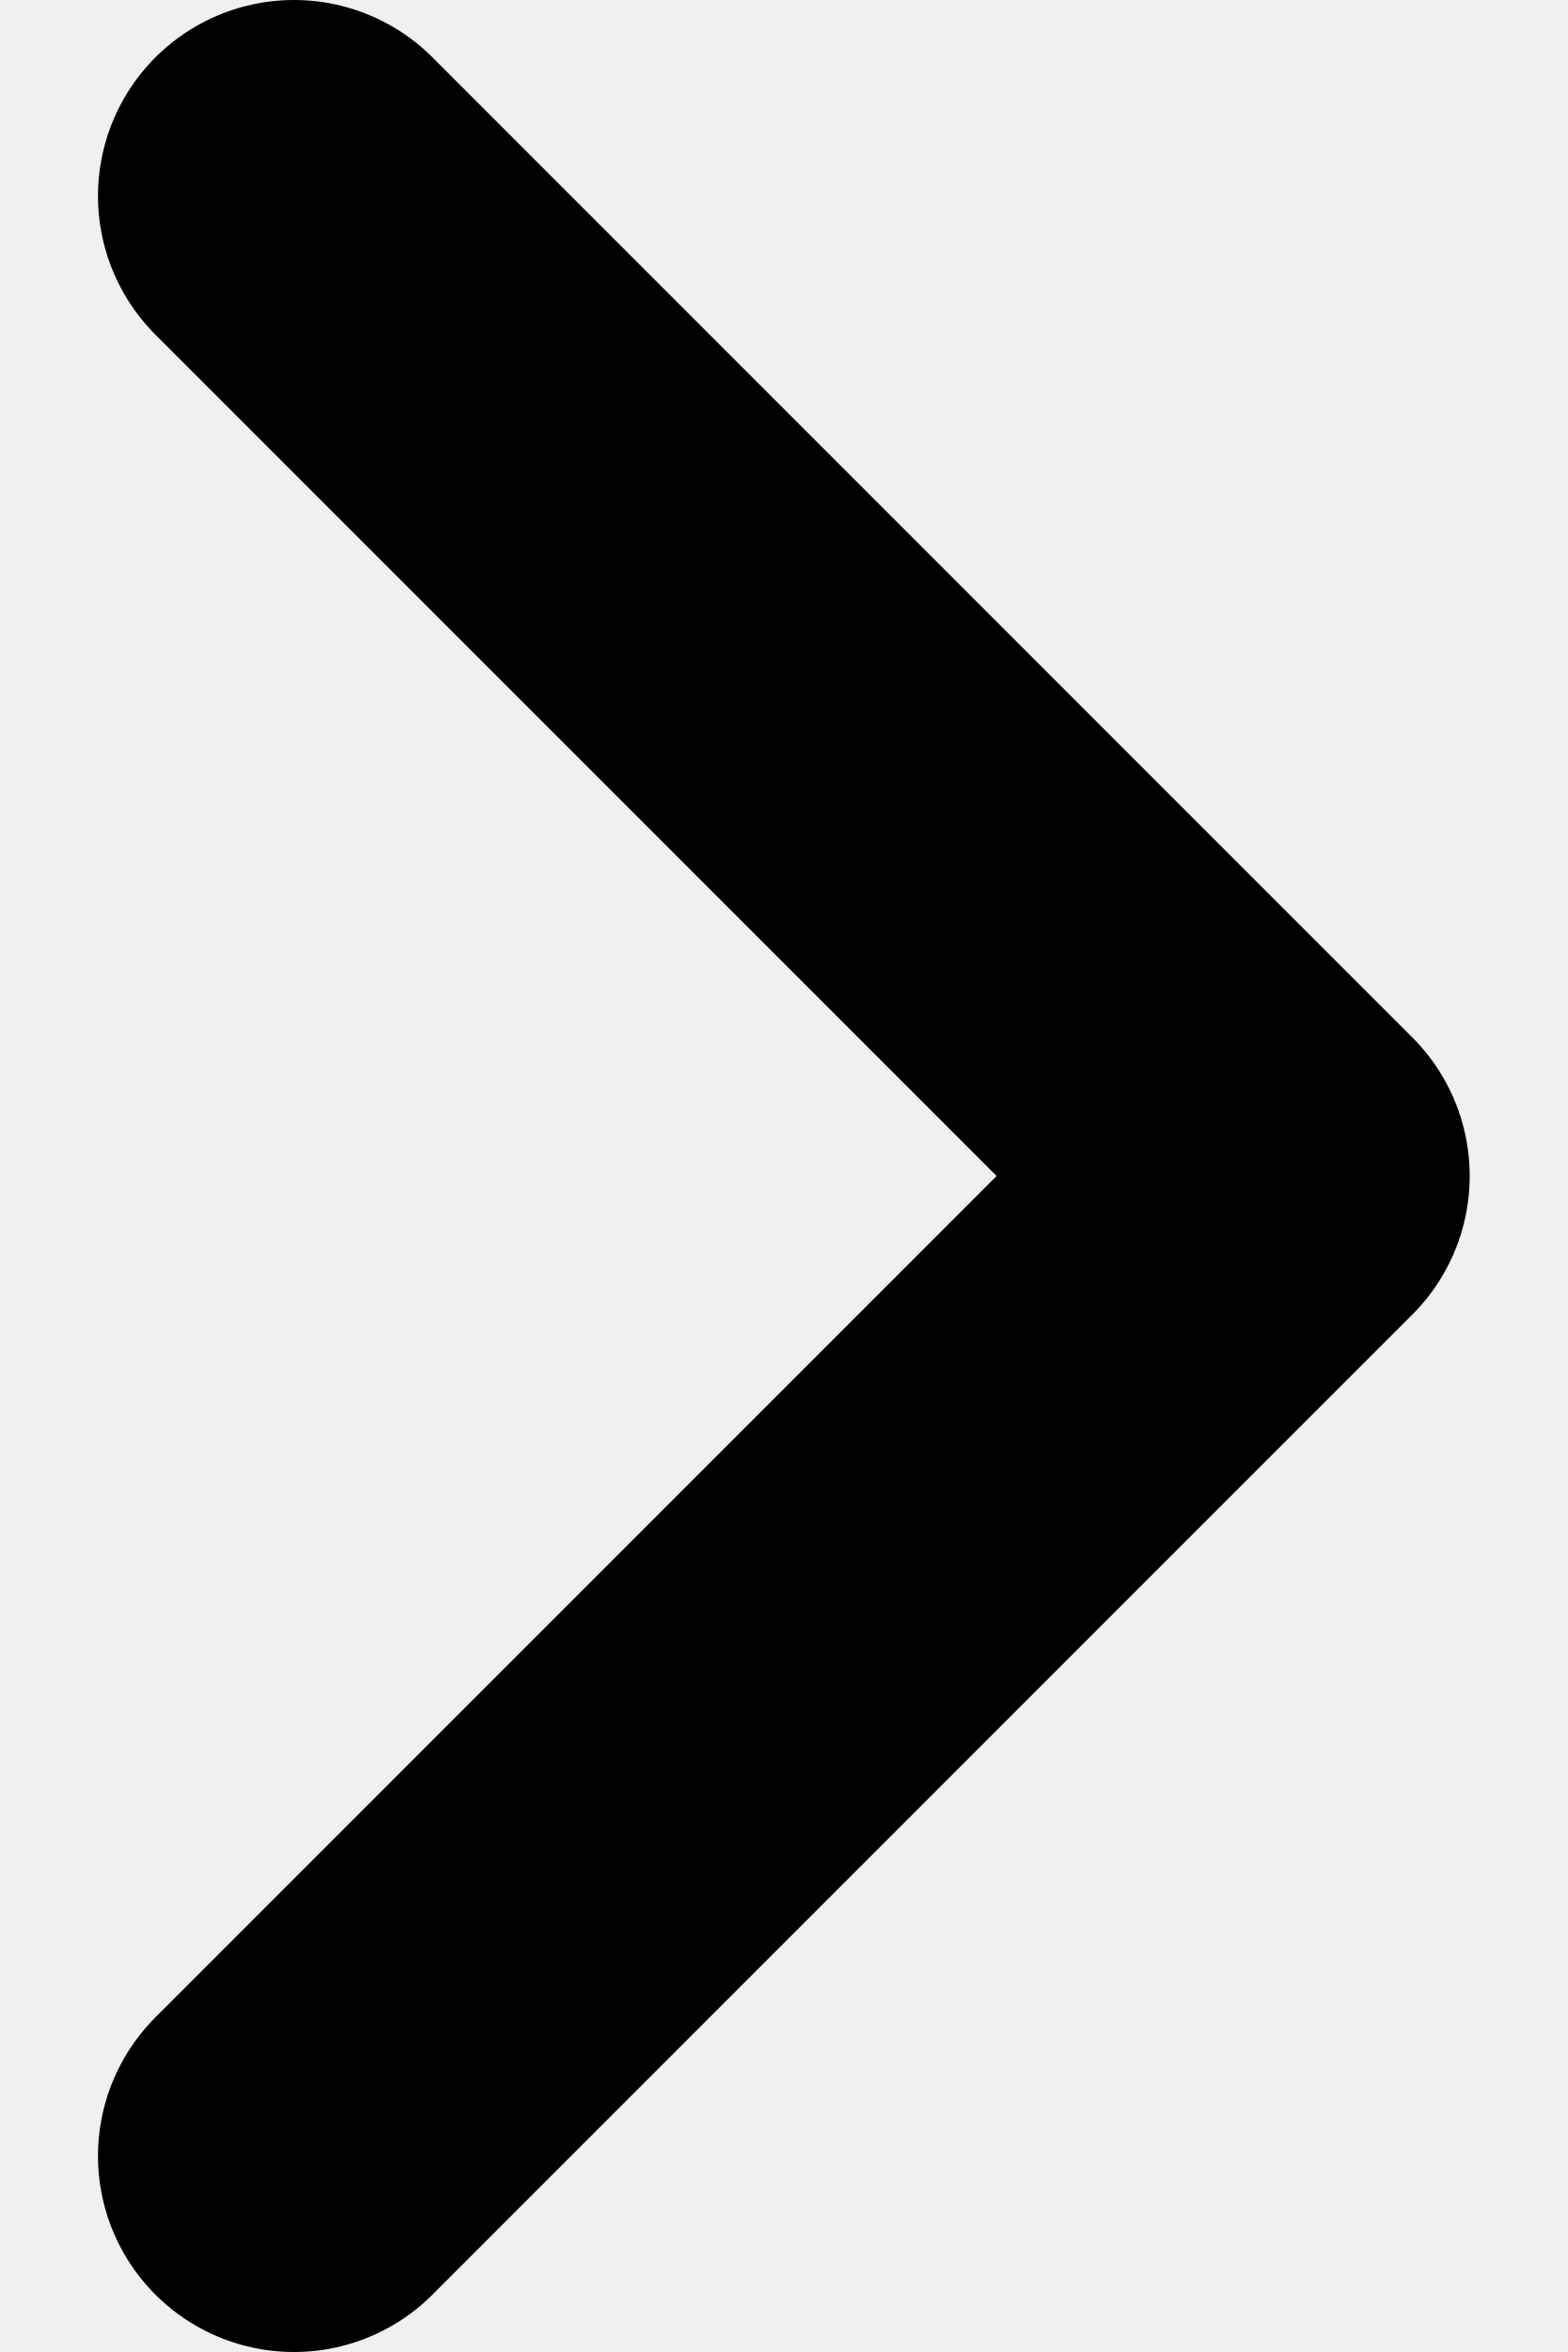
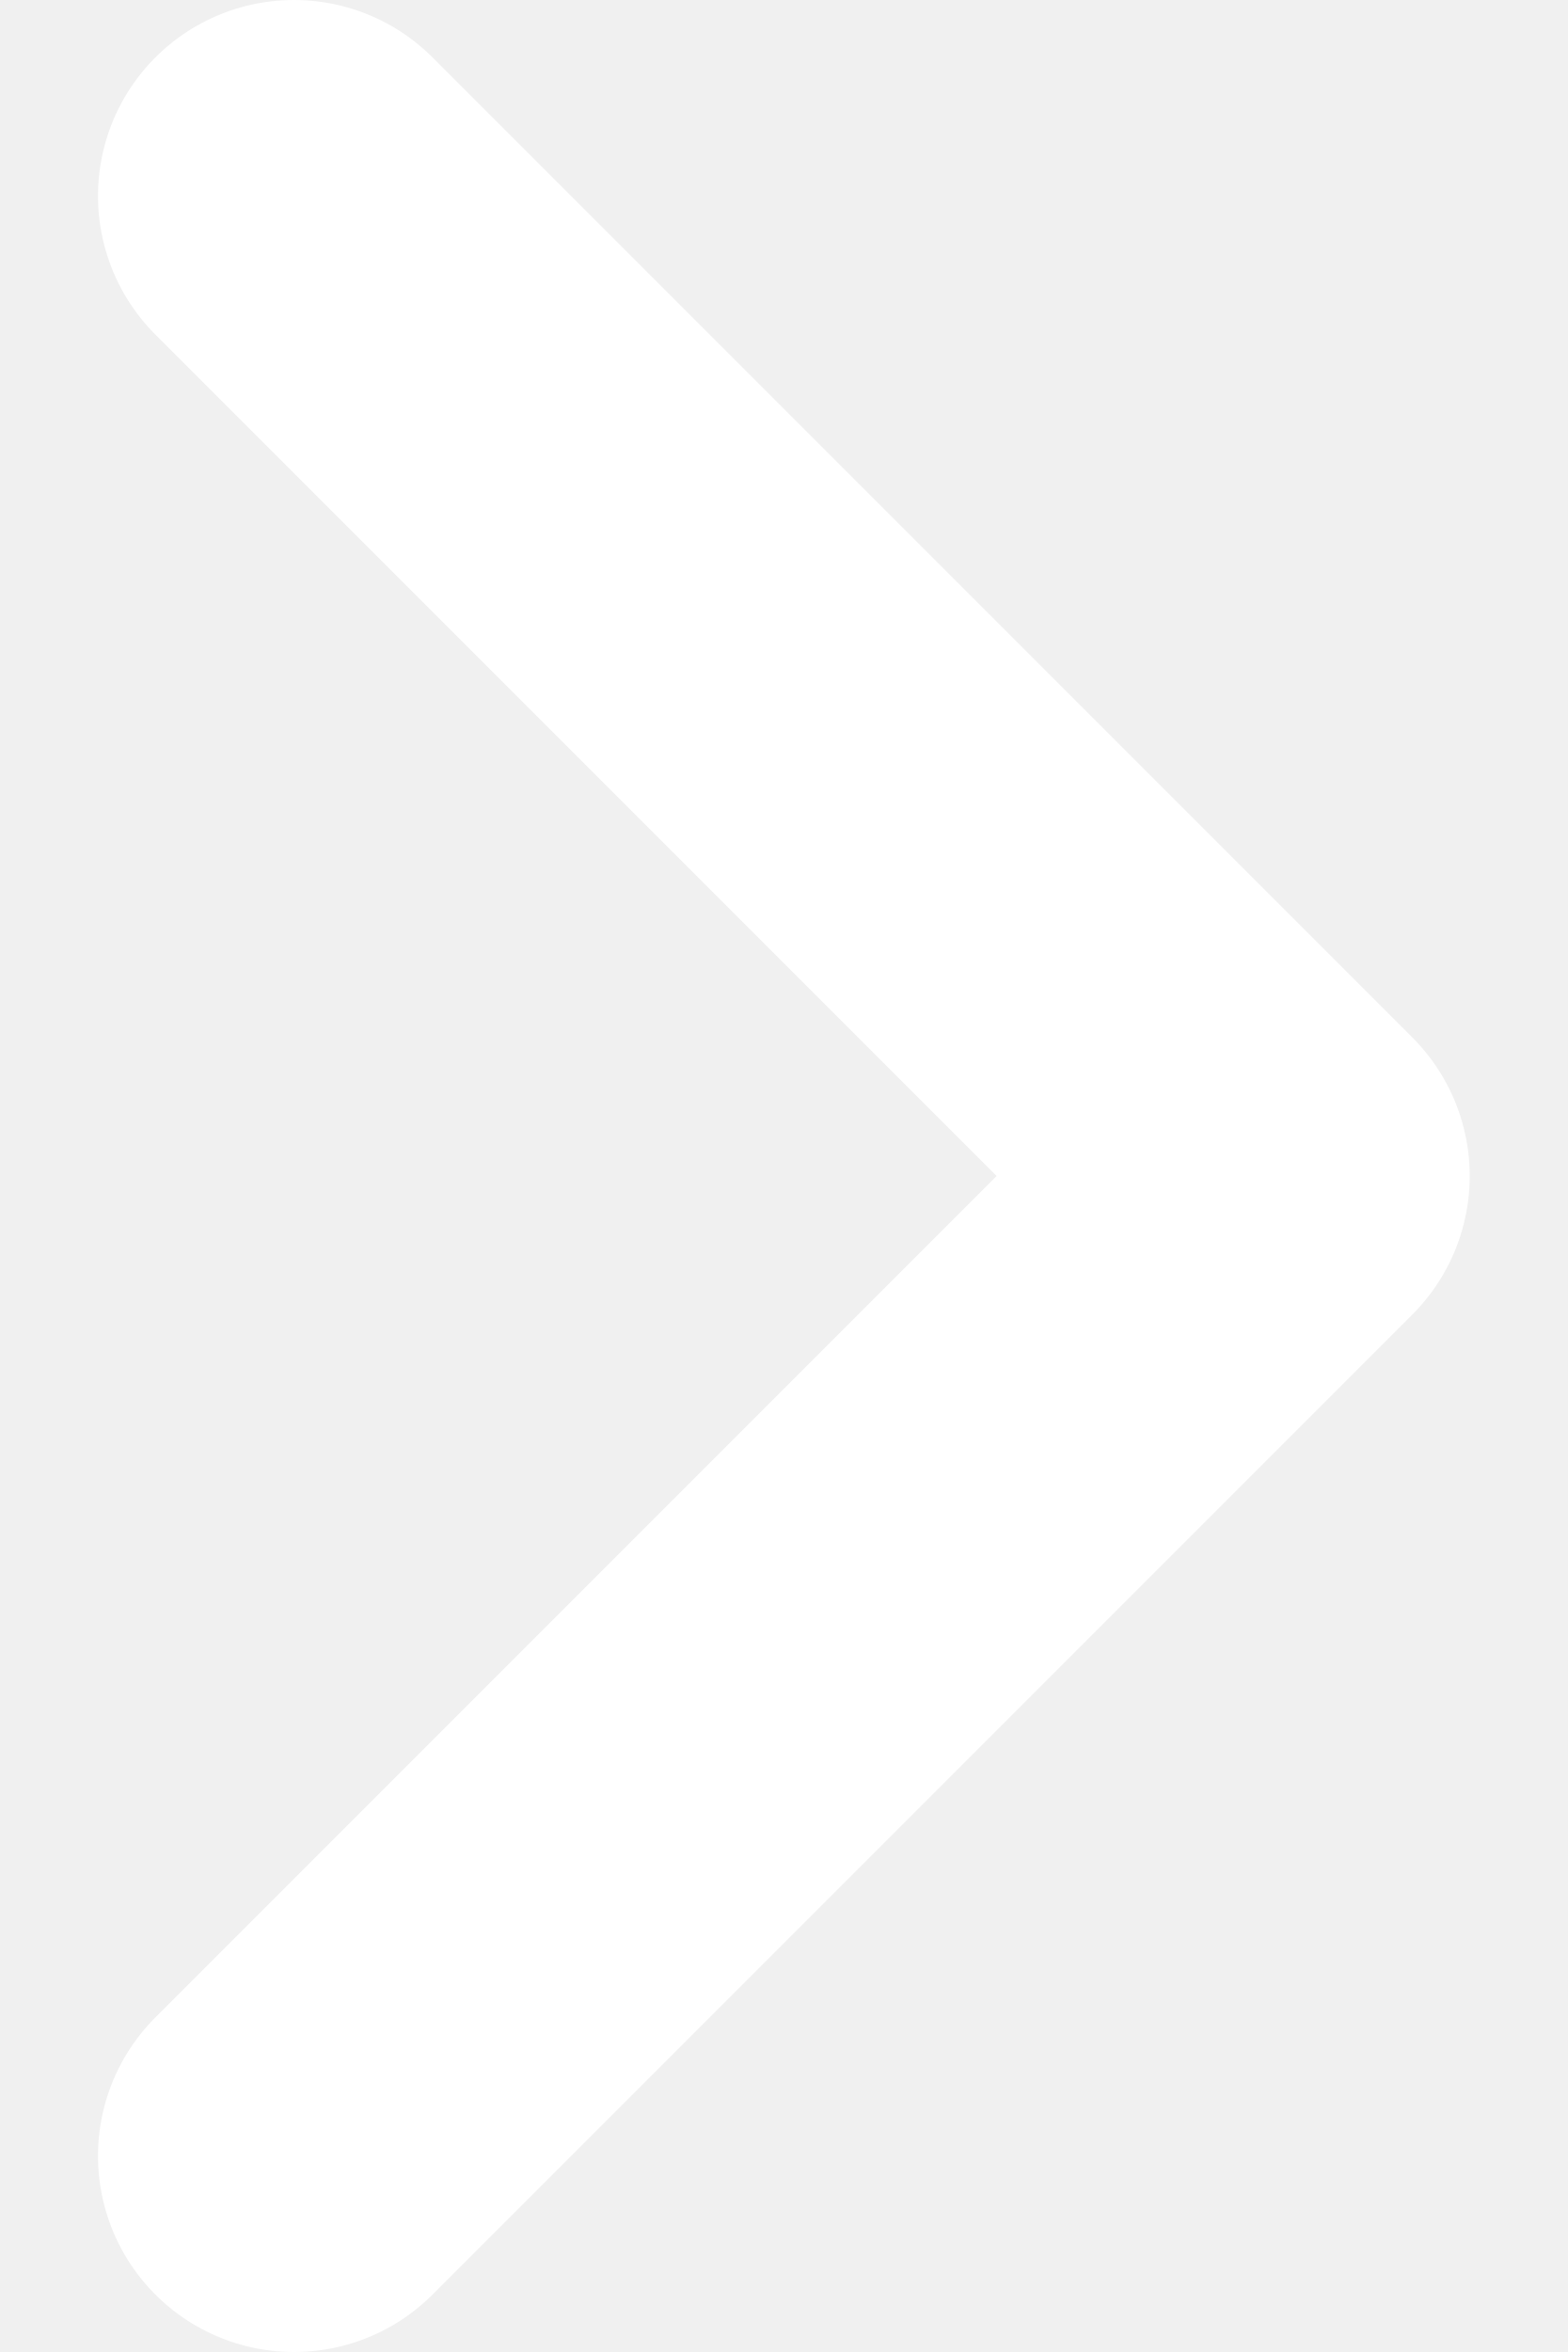
<svg xmlns="http://www.w3.org/2000/svg" width="8" height="12" viewBox="0 0 8 12" fill="none">
-   <path d="M1.5 11L6.5 6L1.5 1" stroke="black" stroke-width="2" stroke-linecap="round" stroke-linejoin="round" />
+   <path d="M1.5 11L6.5 6L1.5 1" stroke="white" stroke-width="2" stroke-linecap="round" stroke-linejoin="round" />
</svg>
